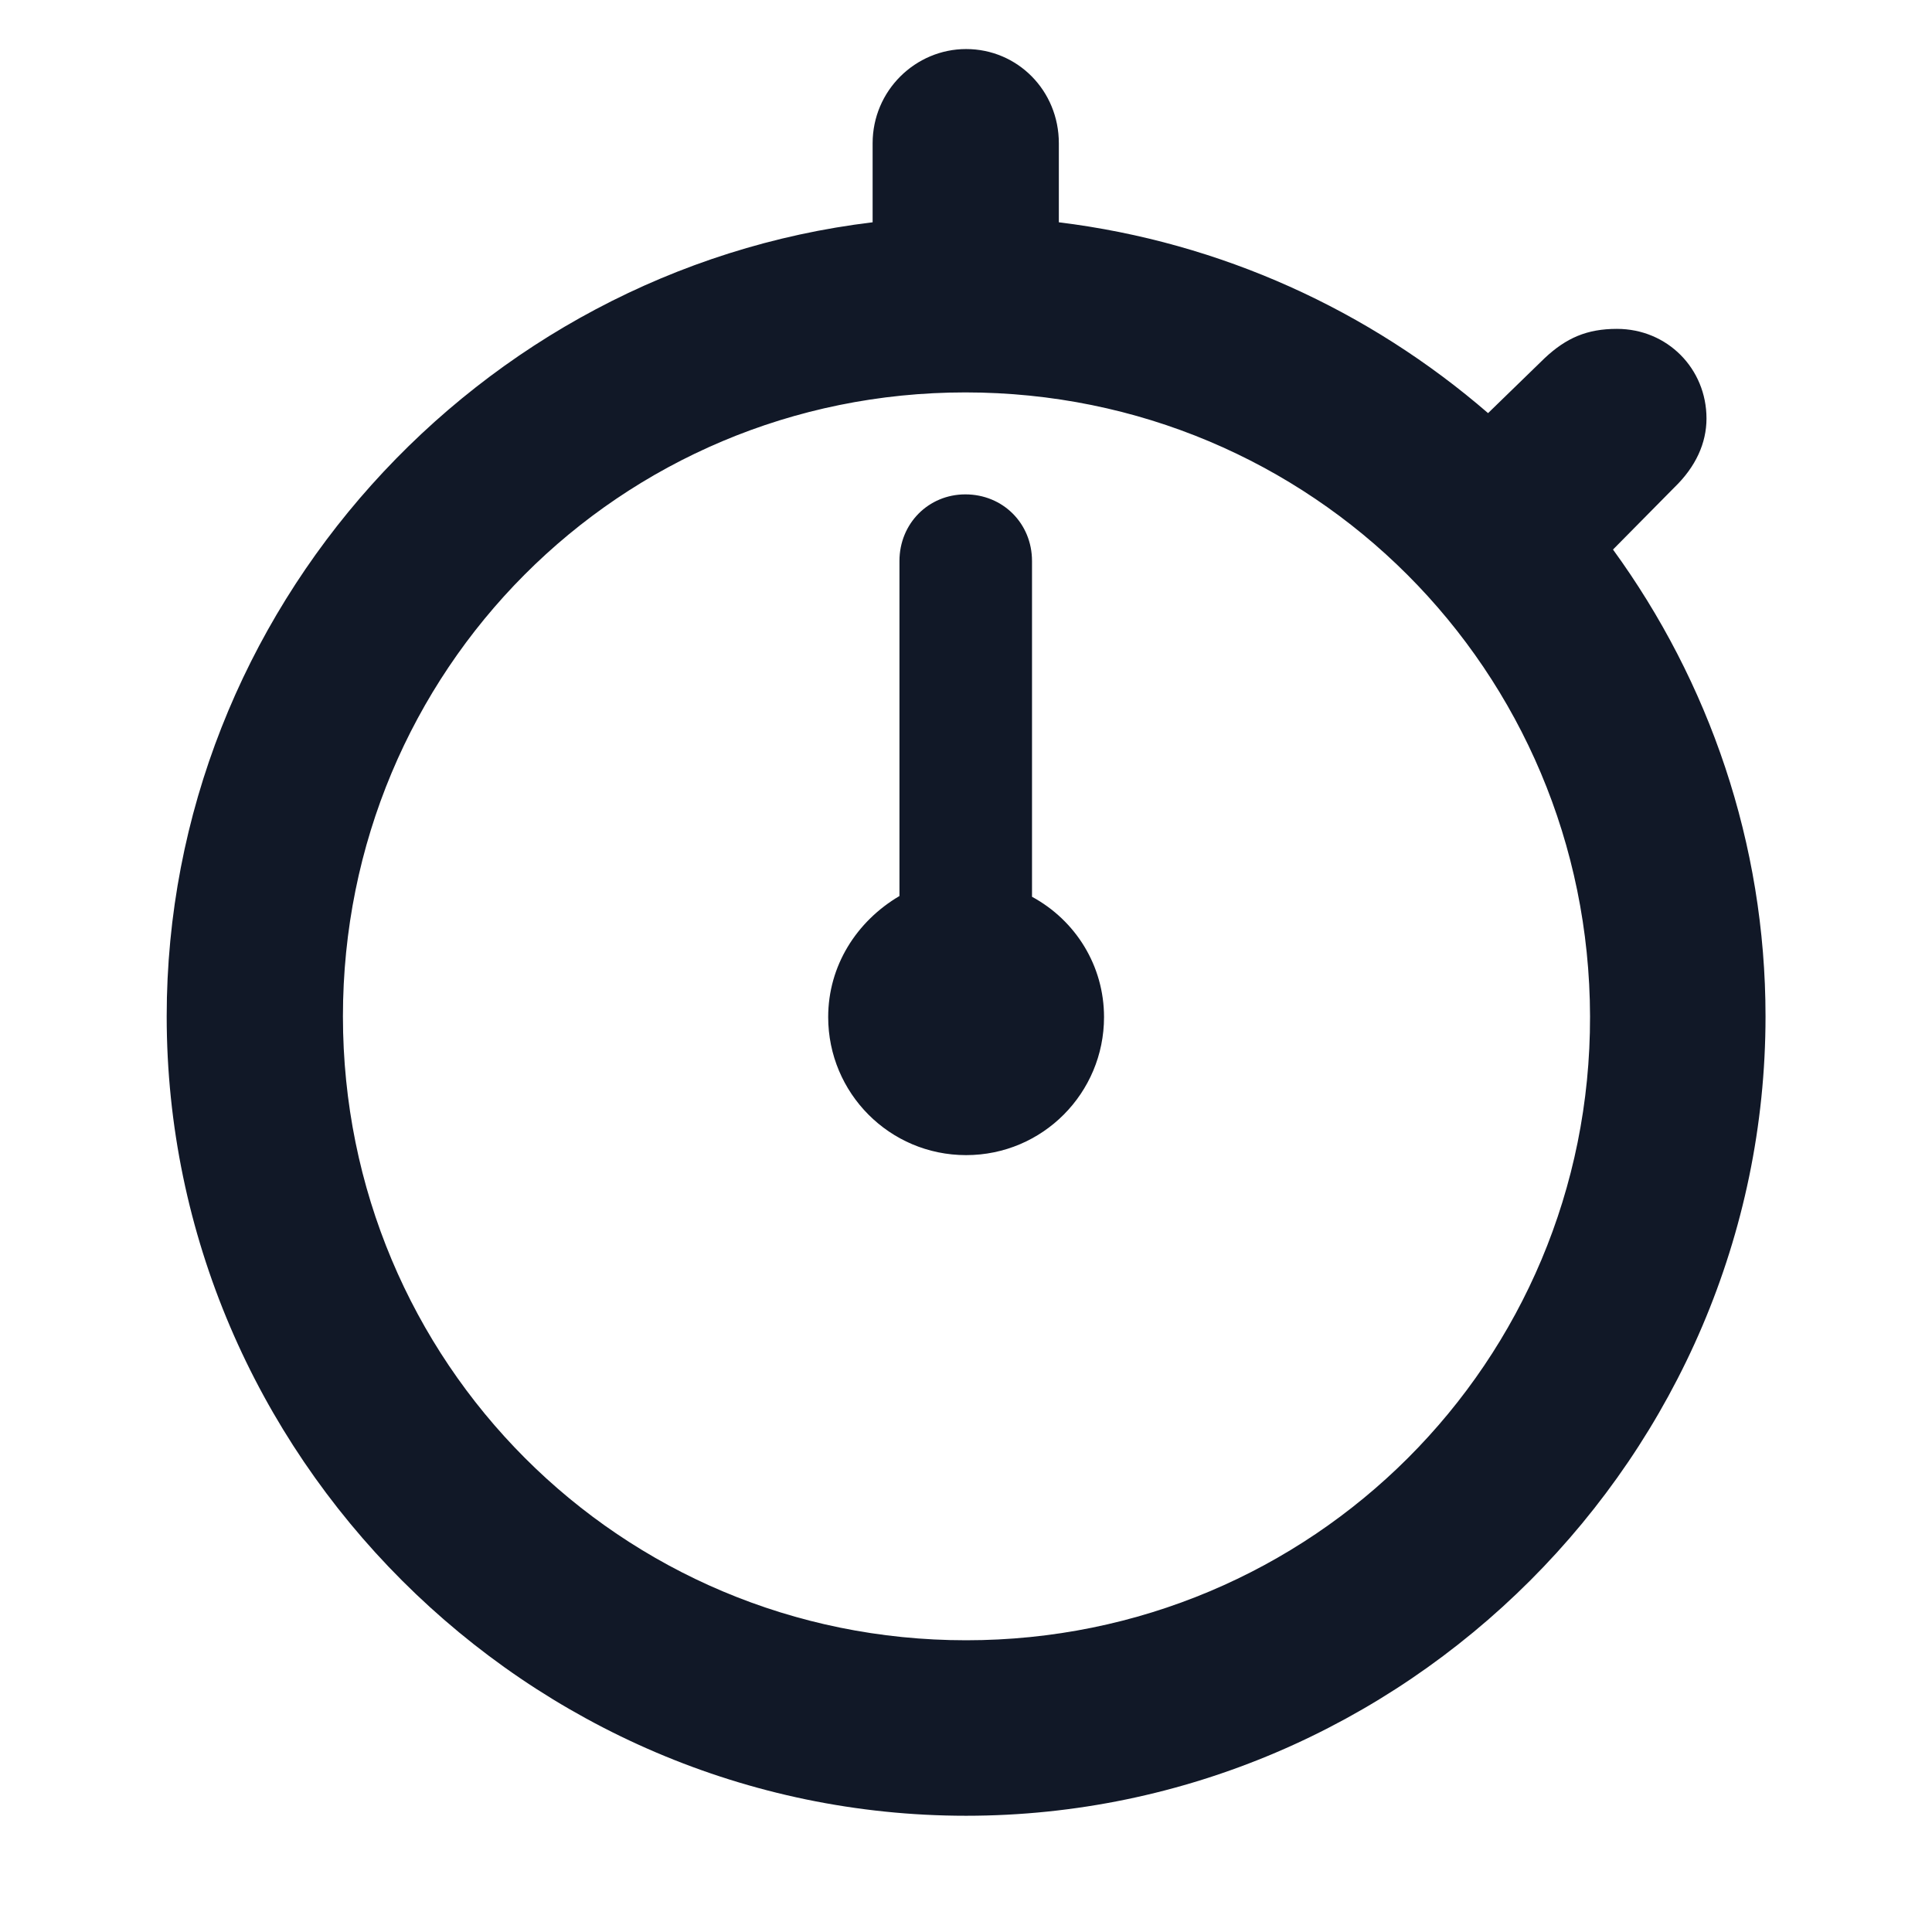
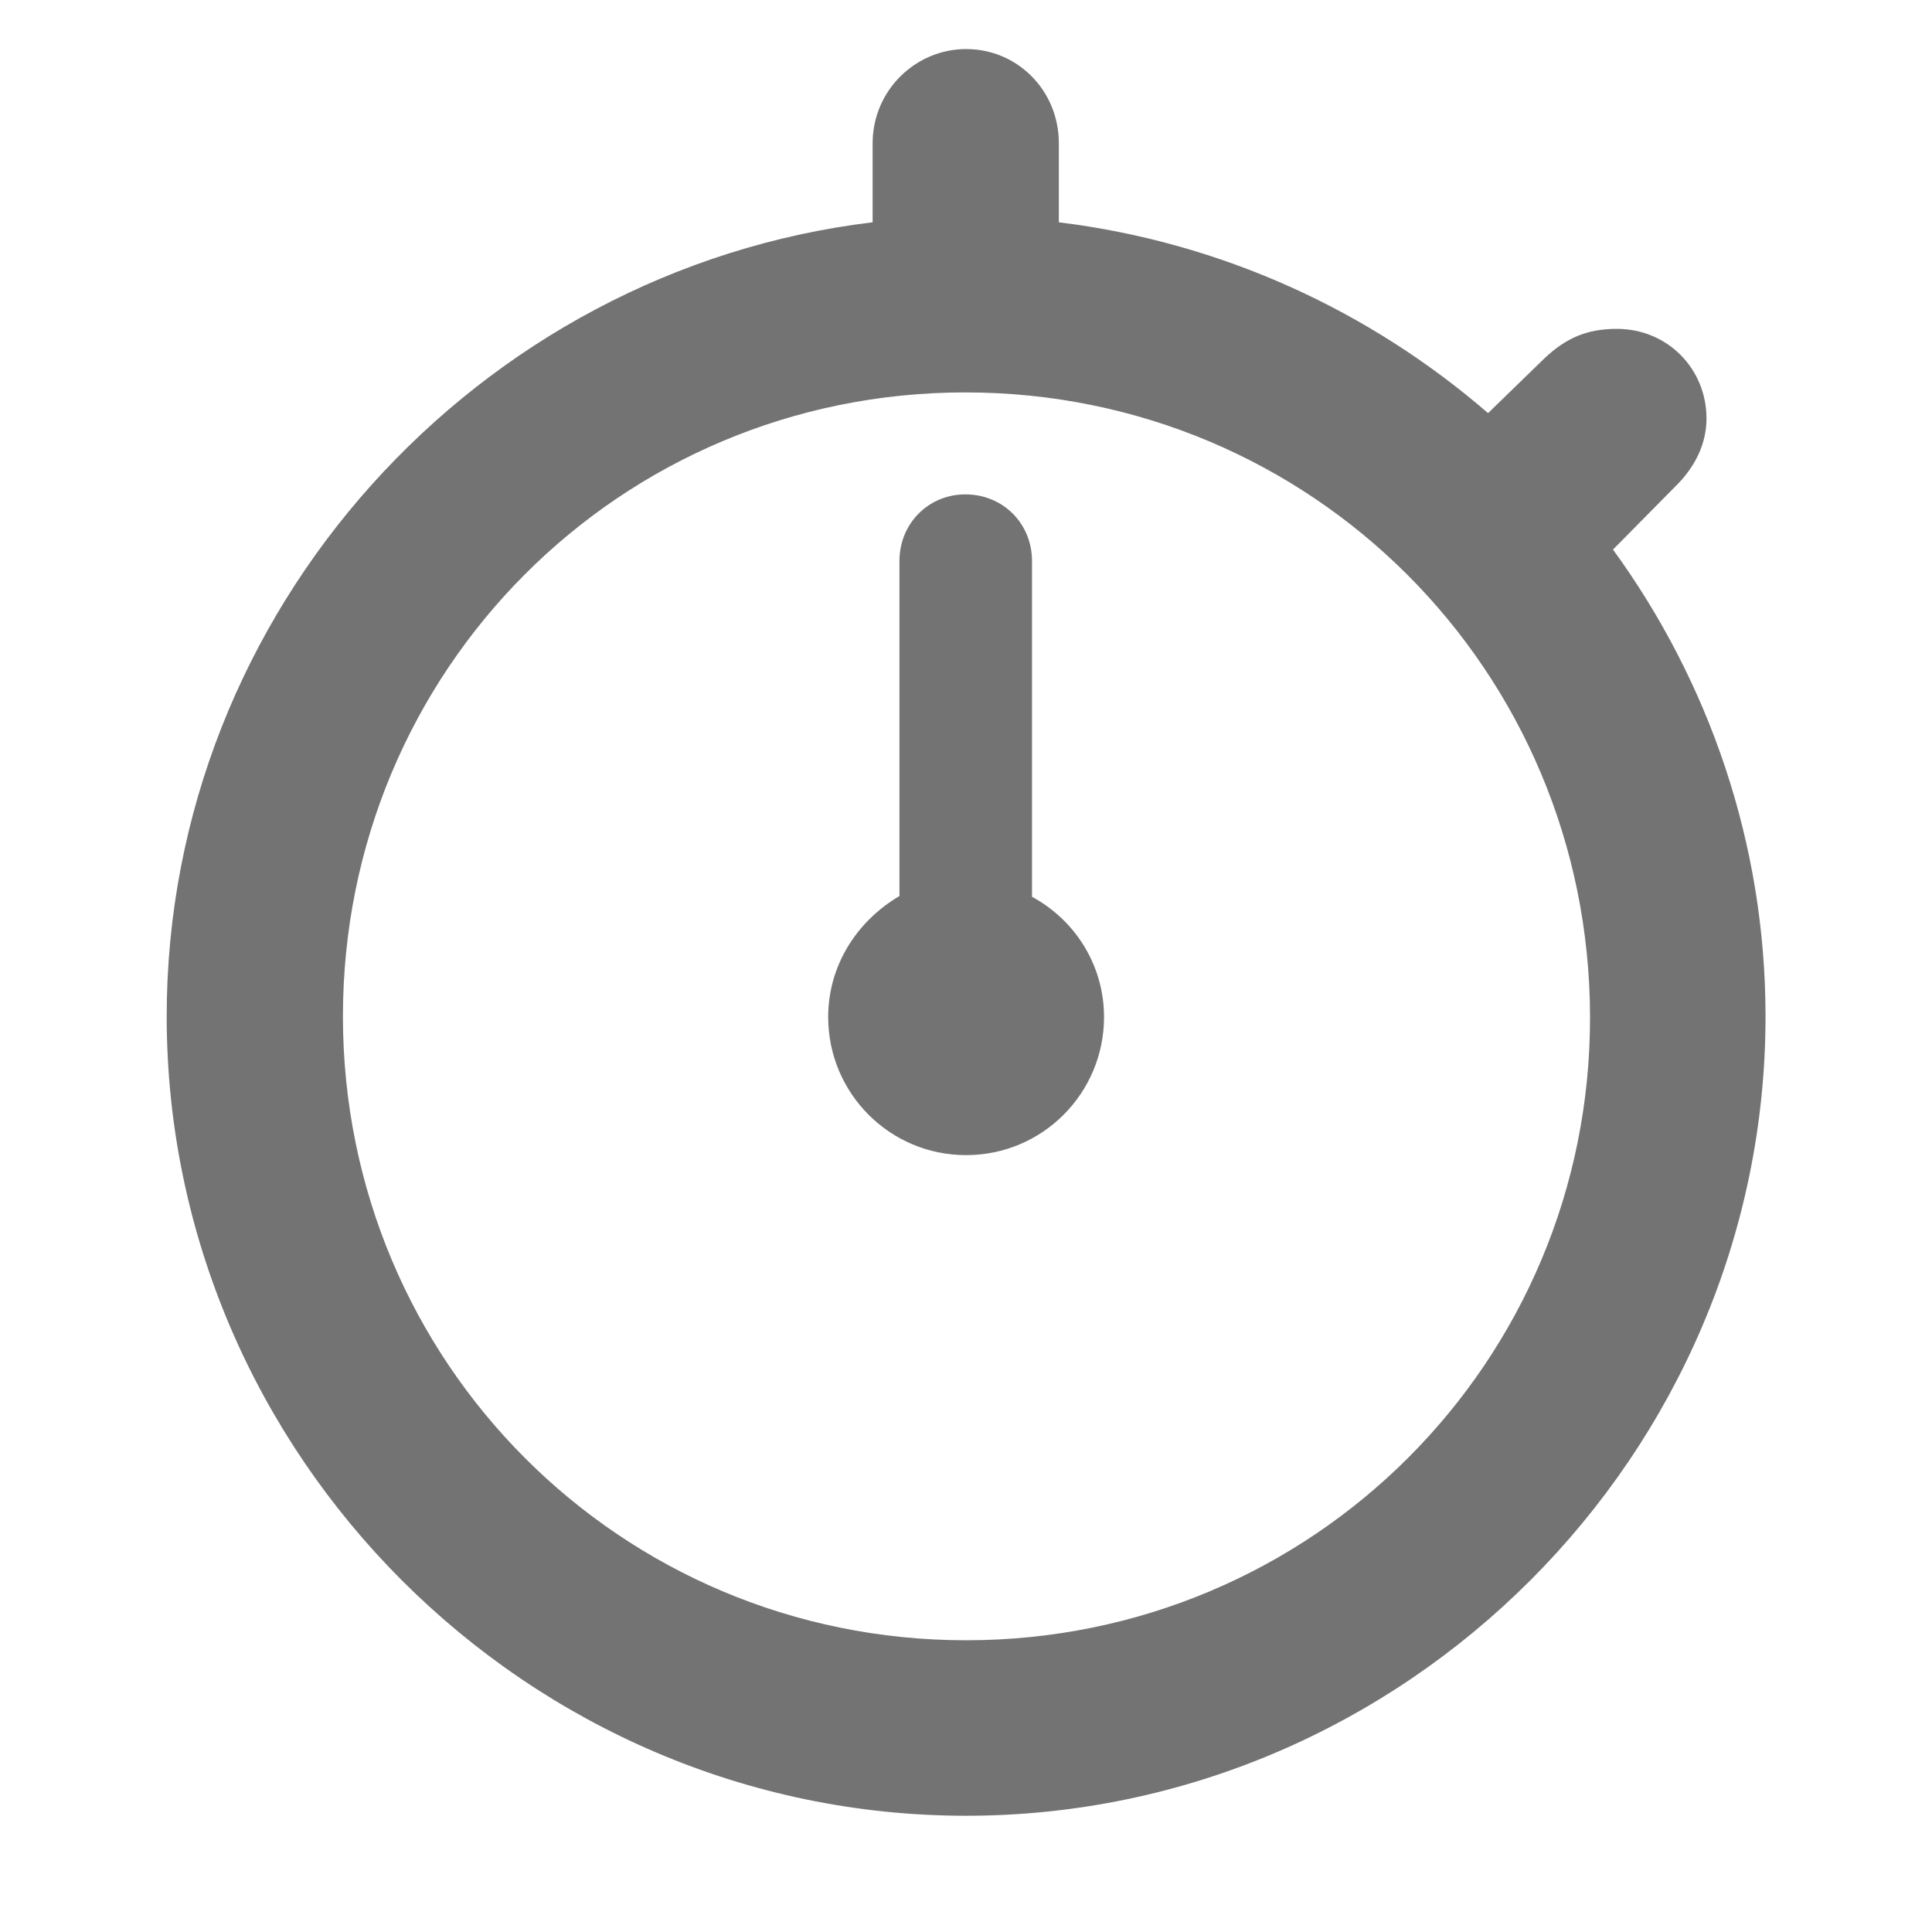
<svg xmlns="http://www.w3.org/2000/svg" width="18" height="18" viewBox="0 0 18 18" fill="none">
-   <path d="M9.001 16.917C4.916 16.917 1.553 13.554 1.553 9.469C1.553 5.684 4.452 2.514 8.13 2.071V1.335C8.13 0.843 8.53 0.457 9.001 0.457C9.479 0.457 9.865 0.843 9.865 1.335V2.071C11.379 2.257 12.757 2.892 13.864 3.849L14.393 3.335C14.592 3.149 14.785 3.064 15.064 3.064C15.535 3.064 15.899 3.435 15.899 3.899C15.899 4.128 15.799 4.349 15.599 4.542L15.028 5.12C15.921 6.348 16.449 7.855 16.449 9.469C16.449 13.554 13.086 16.917 9.001 16.917ZM9.001 15.282C12.222 15.282 14.821 12.69 14.814 9.469C14.807 6.248 12.222 3.656 8.994 3.656C5.773 3.656 3.195 6.248 3.195 9.469C3.195 12.69 5.78 15.282 9.001 15.282ZM9.001 10.762C8.287 10.762 7.716 10.183 7.716 9.476C7.716 8.998 7.98 8.584 8.38 8.348V5.227C8.38 4.877 8.651 4.606 8.994 4.606C9.344 4.606 9.615 4.877 9.615 5.227V8.355C10.022 8.576 10.286 8.998 10.286 9.476C10.286 10.183 9.715 10.762 9.001 10.762Z" fill="#111827" style="fill:#111827;fill:color(display-p3 0.067 0.094 0.153);fill-opacity:1;" />
+   <path d="M9.001 16.917C4.916 16.917 1.553 13.554 1.553 9.469C1.553 5.684 4.452 2.514 8.13 2.071V1.335C8.13 0.843 8.53 0.457 9.001 0.457C9.479 0.457 9.865 0.843 9.865 1.335V2.071C11.379 2.257 12.757 2.892 13.864 3.849L14.393 3.335C14.592 3.149 14.785 3.064 15.064 3.064C15.535 3.064 15.899 3.435 15.899 3.899C15.899 4.128 15.799 4.349 15.599 4.542L15.028 5.12C15.921 6.348 16.449 7.855 16.449 9.469C16.449 13.554 13.086 16.917 9.001 16.917ZM9.001 15.282C12.222 15.282 14.821 12.69 14.814 9.469C14.807 6.248 12.222 3.656 8.994 3.656C5.773 3.656 3.195 6.248 3.195 9.469C3.195 12.69 5.78 15.282 9.001 15.282ZM9.001 10.762C8.287 10.762 7.716 10.183 7.716 9.476C7.716 8.998 7.98 8.584 8.38 8.348V5.227C8.38 4.877 8.651 4.606 8.994 4.606C9.344 4.606 9.615 4.877 9.615 5.227V8.355C10.022 8.576 10.286 8.998 10.286 9.476C10.286 10.183 9.715 10.762 9.001 10.762Z" fill="#737373" />
</svg>
